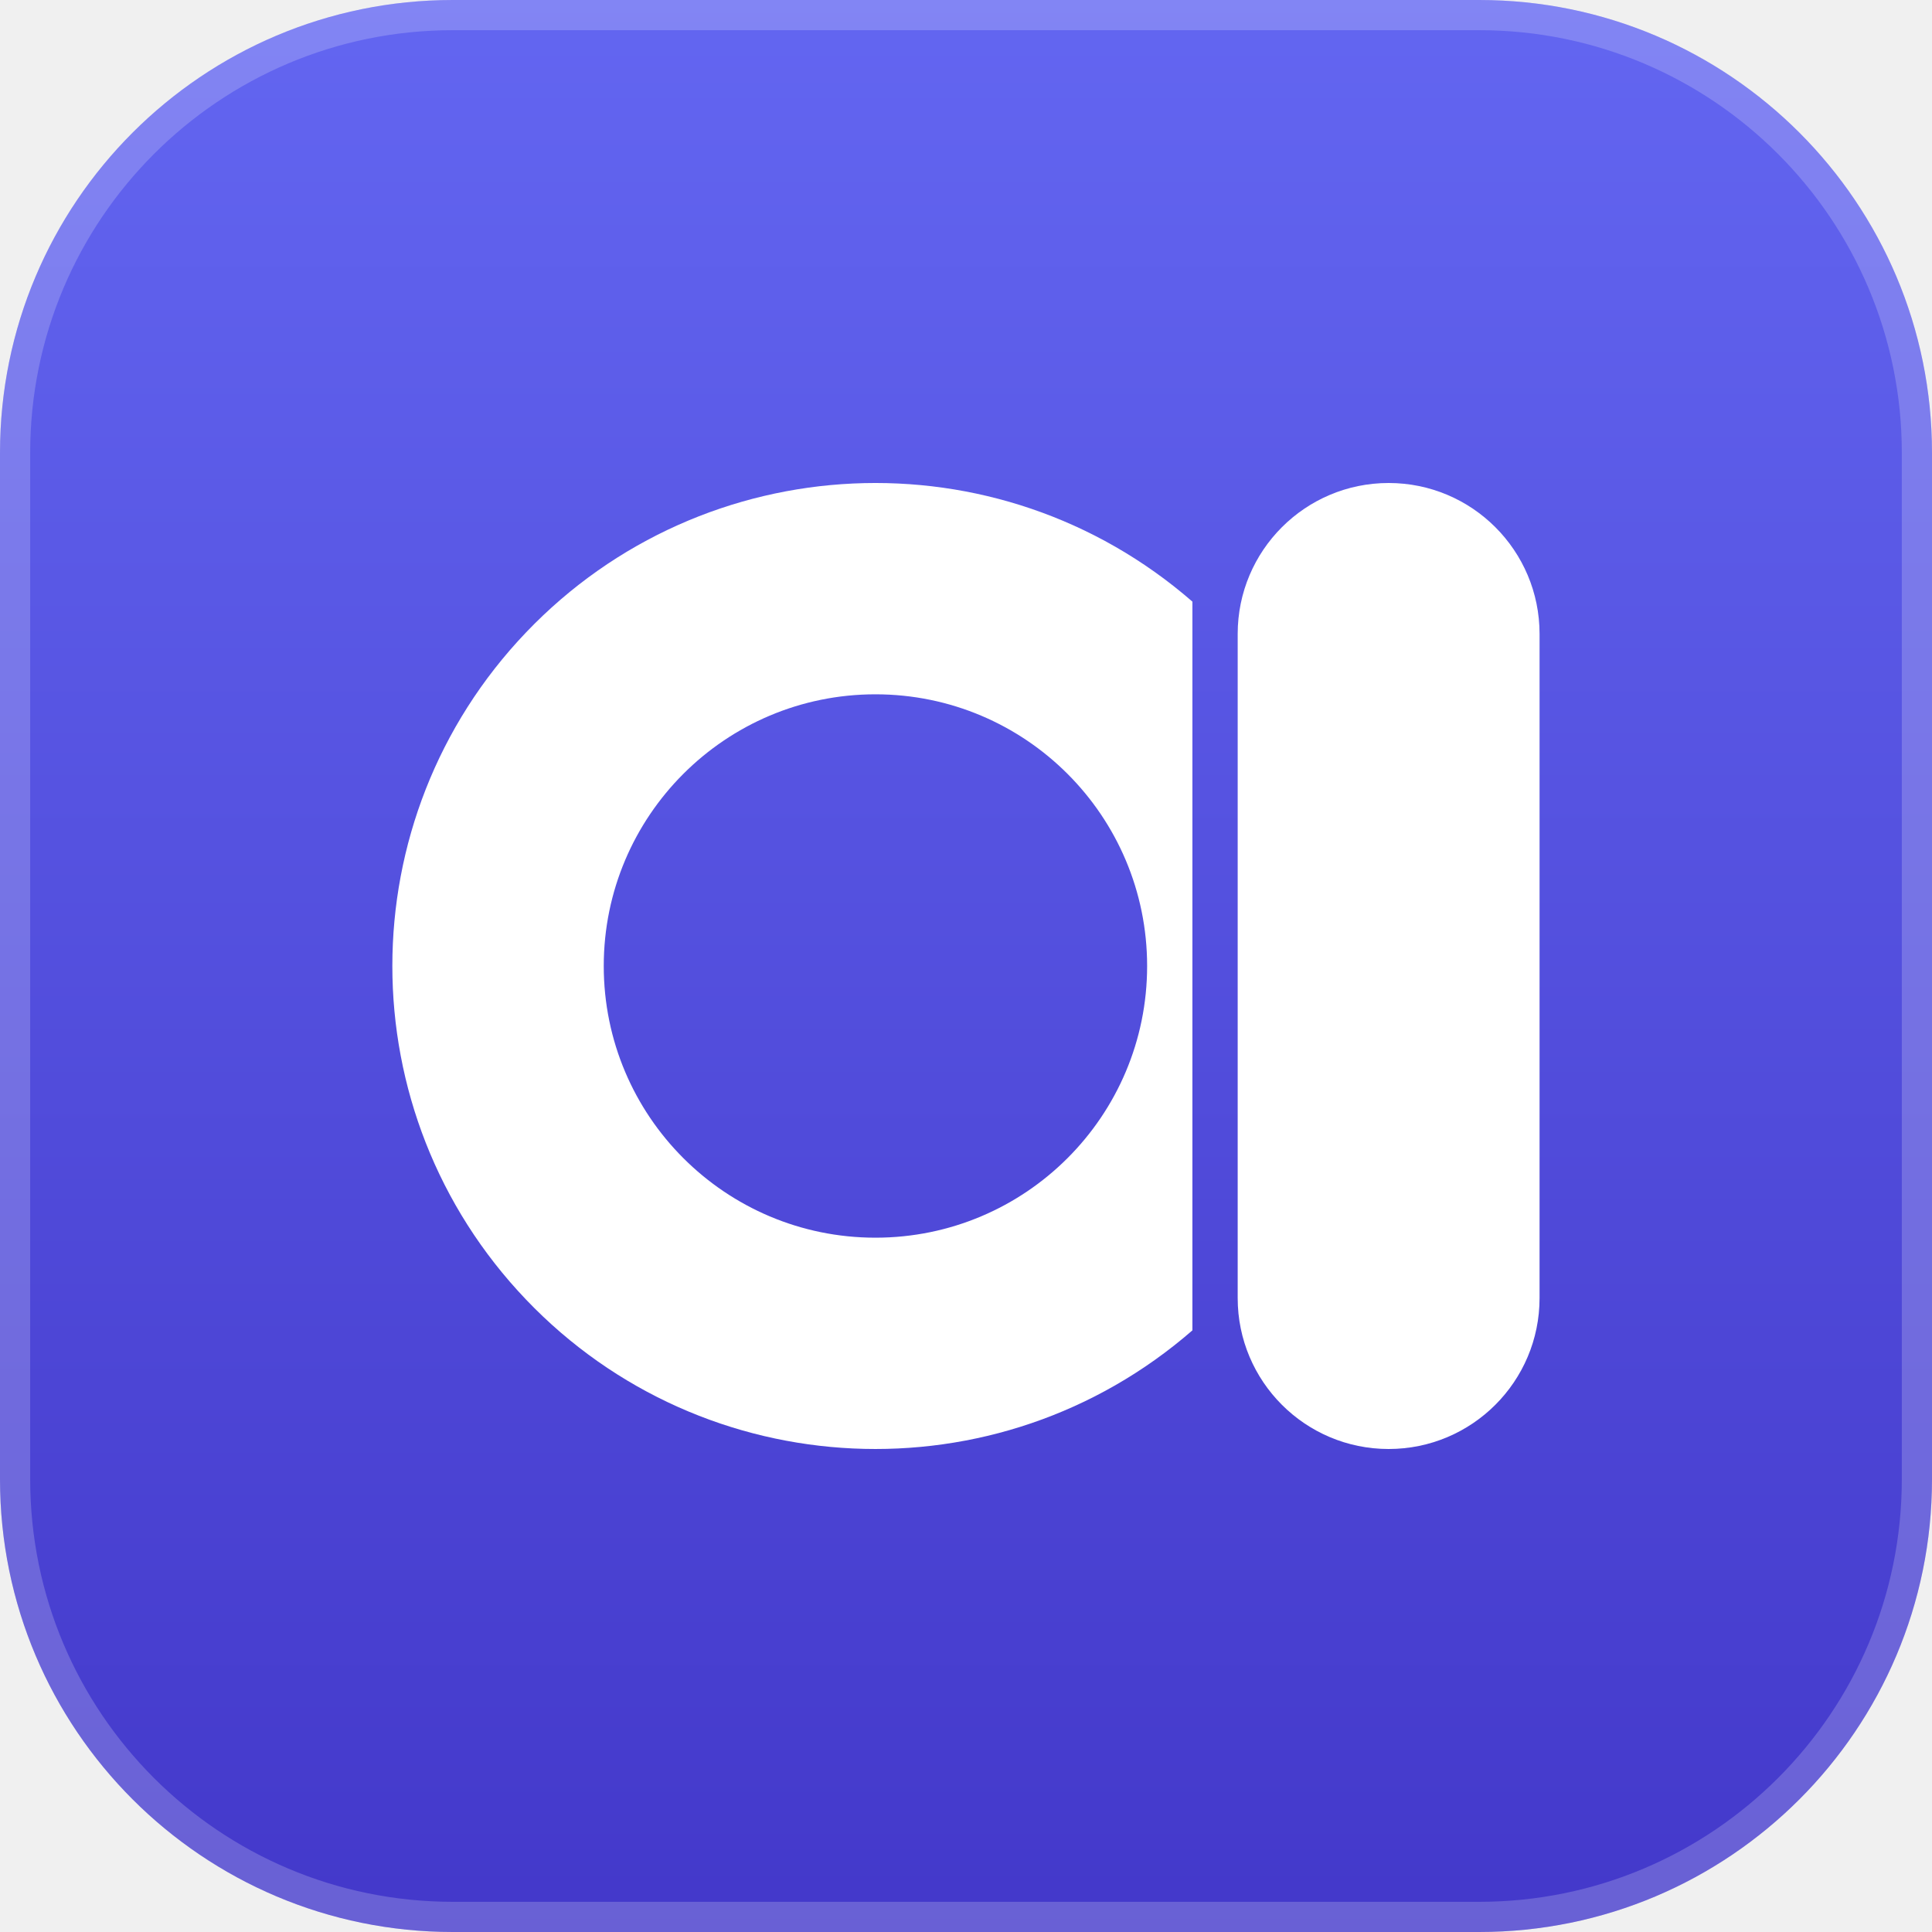
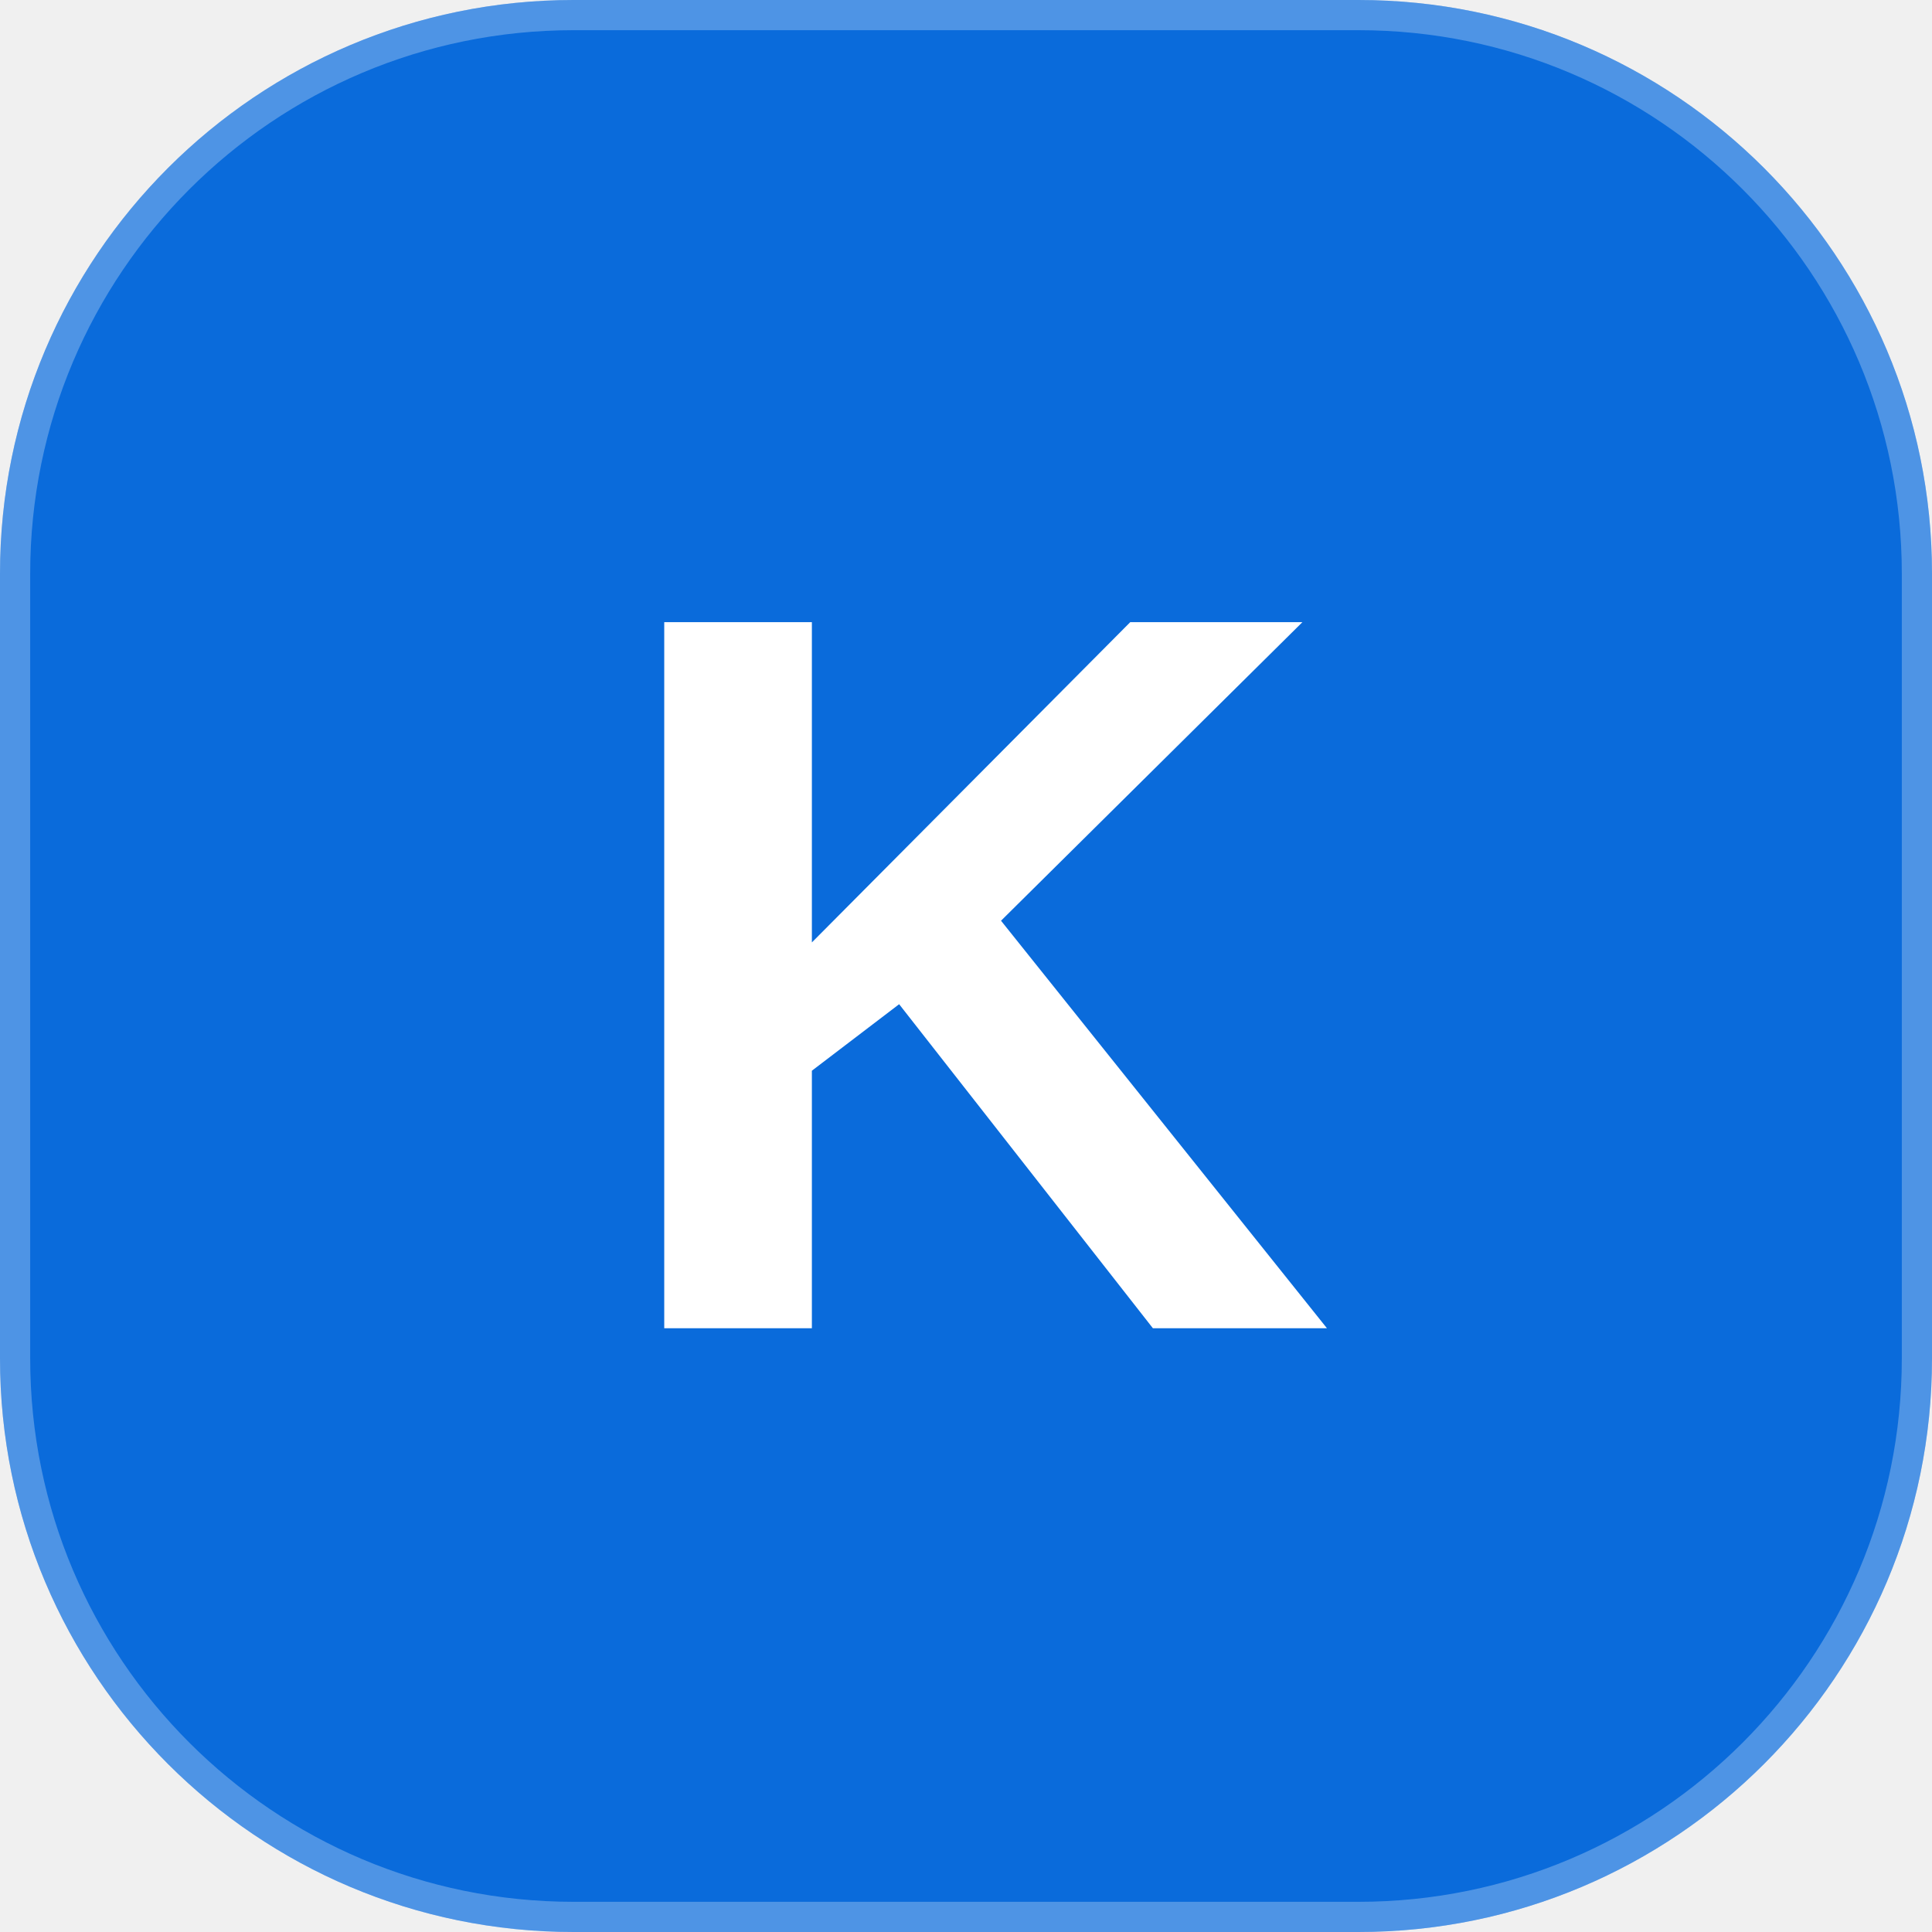
<svg xmlns="http://www.w3.org/2000/svg" viewBox="0 0 64 64">
-   <defs>
-     <linearGradient id="g" x1="0" y1="0" x2="0" y2="1">
-       <stop offset="0" stop-color="#6366f1" />
-       <stop offset="1" stop-color="#4338ca" />
-     </linearGradient>
-   </defs>
-   <rect width="64" height="64" rx="15" fill="url(#g)" />
-   <rect x=".5" y=".5" width="63" height="63" rx="14.5" fill="none" stroke="#fff" stroke-opacity=".2" />
-   <path fill="#fff" fill-rule="evenodd" d="M39.5 19.93A16 16 0 1 0 39.5 44.07ZM38 32a9 9 0 1 0-18 0 9 9 0 1 0 18 0Z" />
-   <rect x="41" y="16" width="10" height="32" rx="5" fill="#fff" />
+   <rect width="64" height="64" rx="19" fill="#0a6bdb" />
+   <rect x=".5" y=".5" width="63" height="63" rx="18.5" fill="none" stroke="#fff" stroke-opacity=".28" />
+   <text x="32" y="44" text-anchor="middle" font-family="Geist, -apple-system, Segoe UI, Arial, sans-serif" font-size="34" font-weight="650" fill="#fff">K</text>
</svg>
